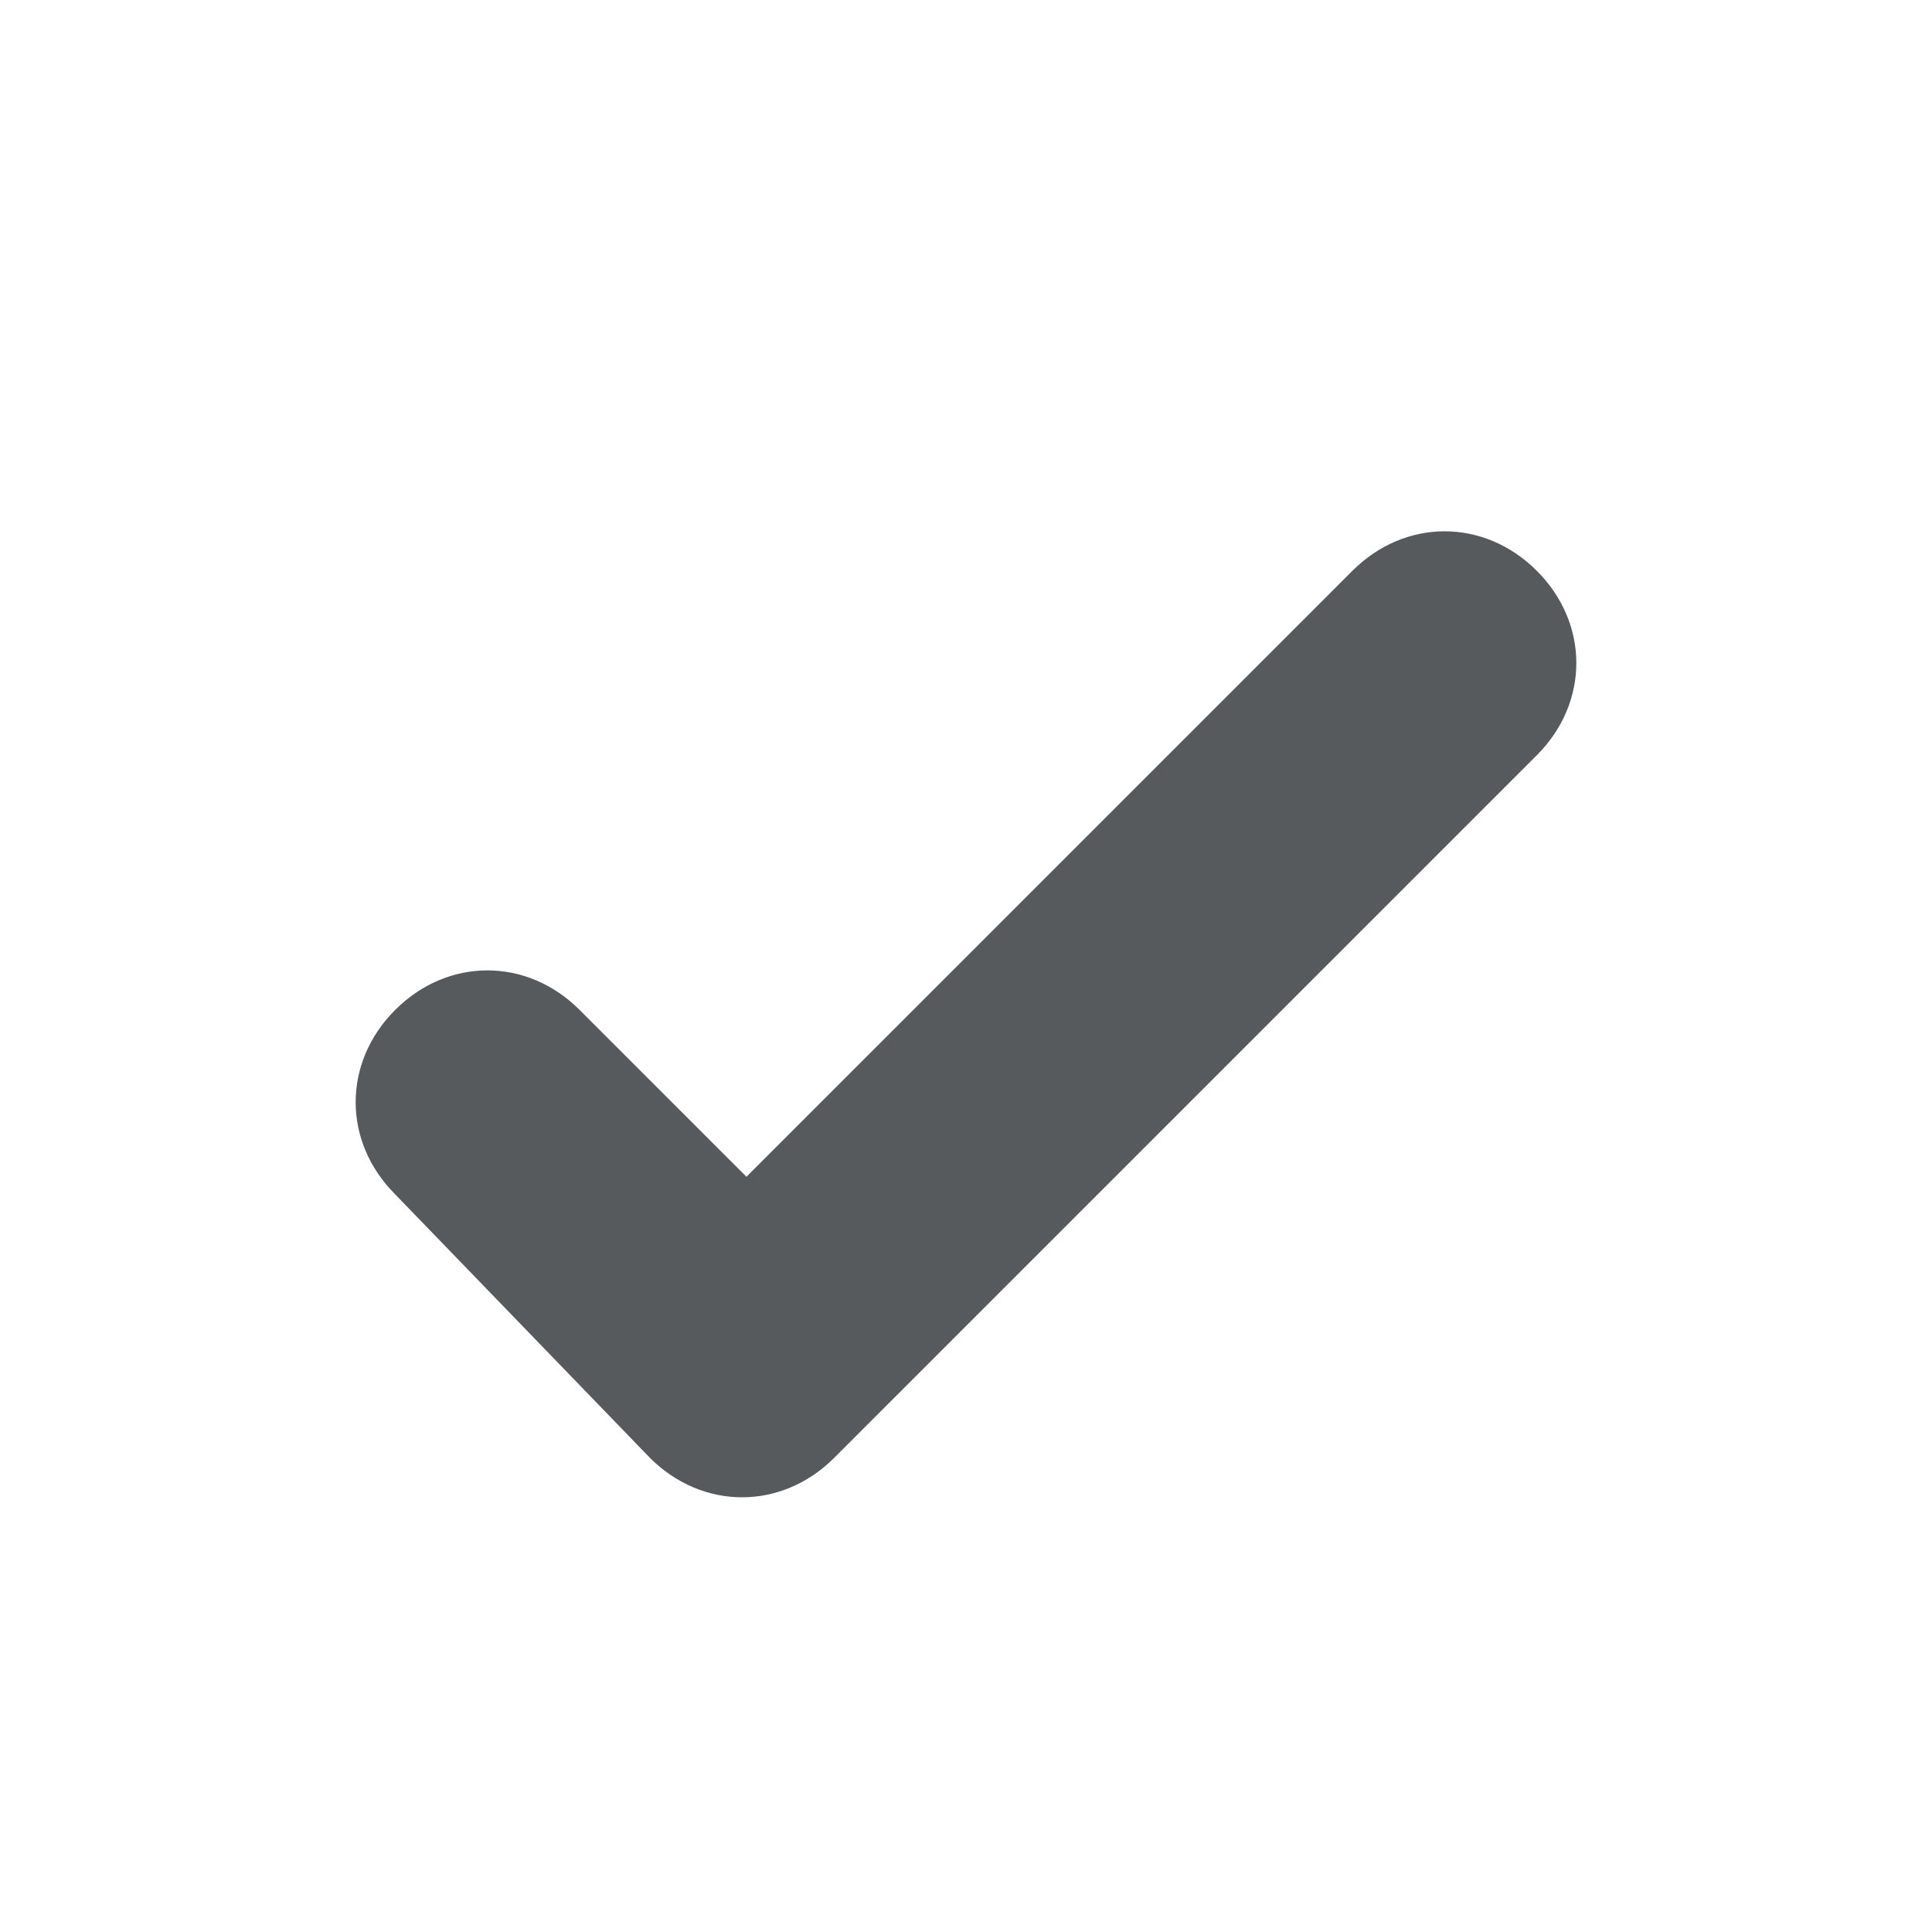
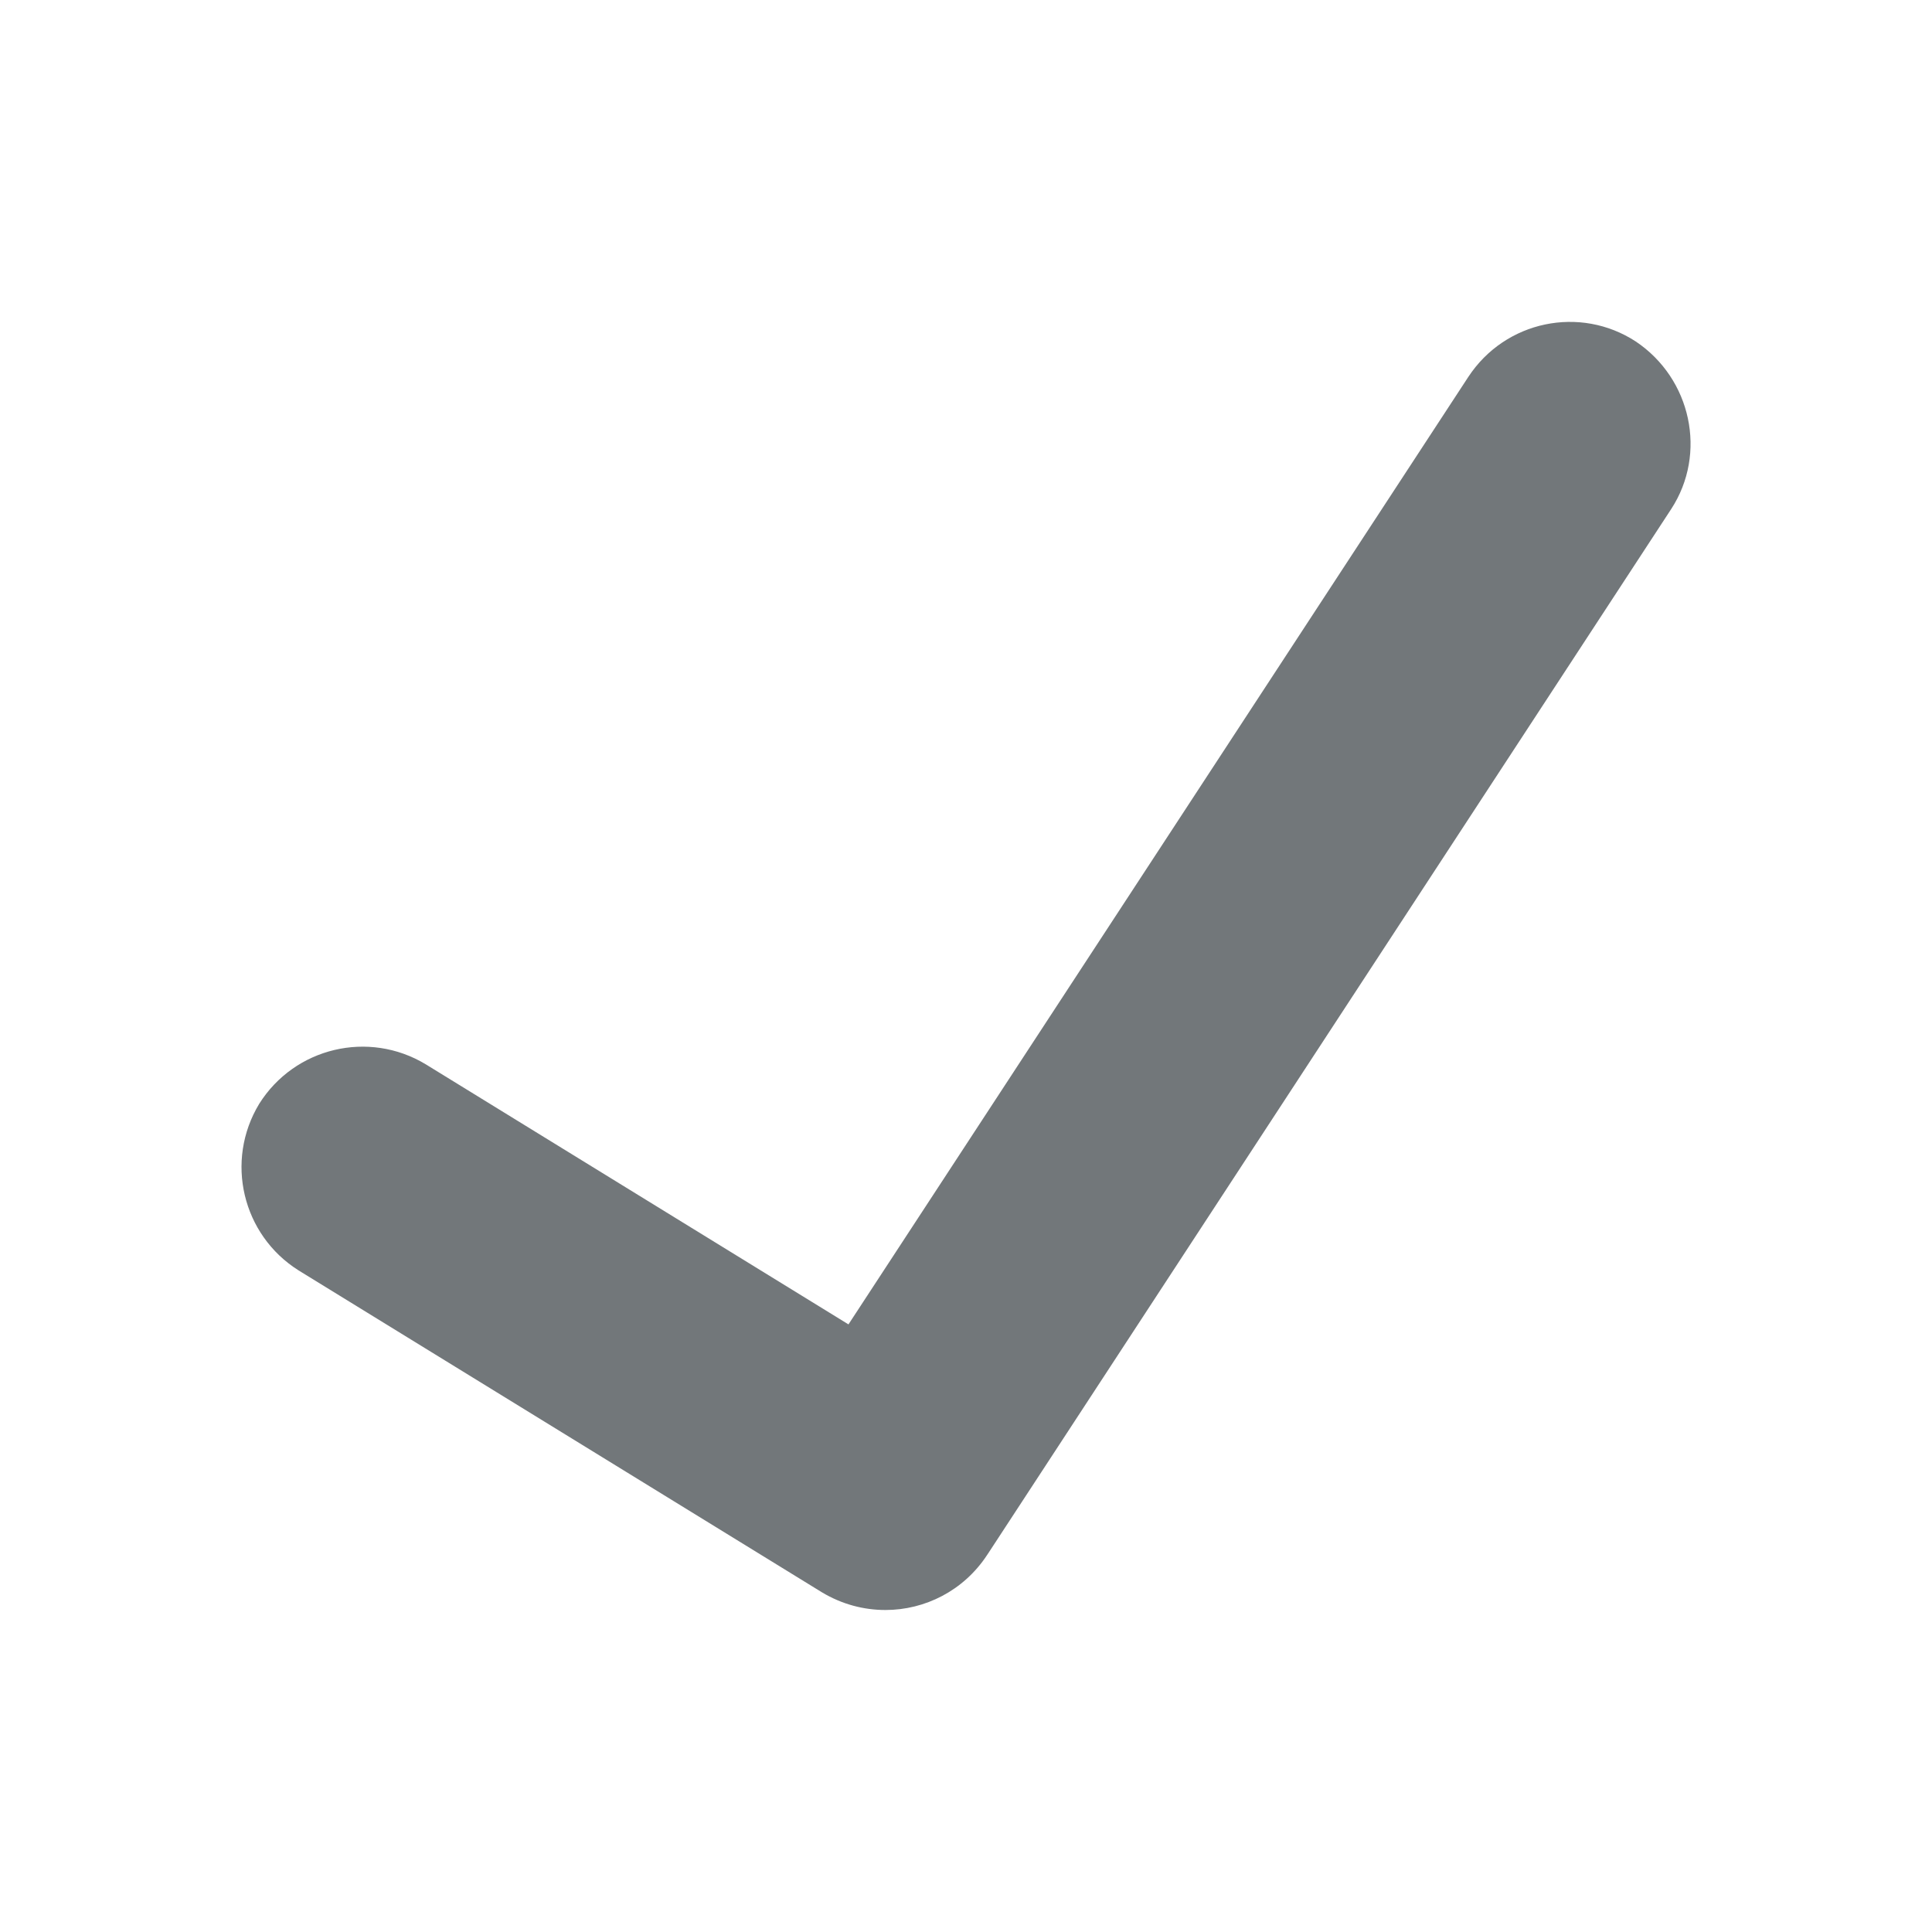
- <svg xmlns="http://www.w3.org/2000/svg" width="22" height="22" viewBox="0 0 22 22">
-   <path fill="#565a5c" d="M7.4 16.6c.6.6 1.5.6 2.1 0l8-8c.6-.6.6-1.5 0-2.1-.6-.6-1.5-.6-2.1 0l-6.9 6.9-1.9-1.9c-.6-.6-1.5-.6-2.1 0-.6.6-.6 1.5 0 2.1l2.9 3z" />
+ <svg xmlns="http://www.w3.org/2000/svg" width="24" height="24" viewBox="0 0 24 24">
+   <path fill="#72777a" fill-rule="evenodd" d="M20.76 6.324L12.28 19.29l-.02.03c-.29.44-.77.68-1.26.68-.27 0-.54-.07-.79-.22l-6.5-3.998c-.7-.44-.92-1.36-.49-2.07.44-.7 1.36-.92 2.07-.49l5.25 3.23 7.7-11.77c.46-.7 1.39-.89 2.08-.44.69.462.89 1.392.44 2.082z" />
</svg>
